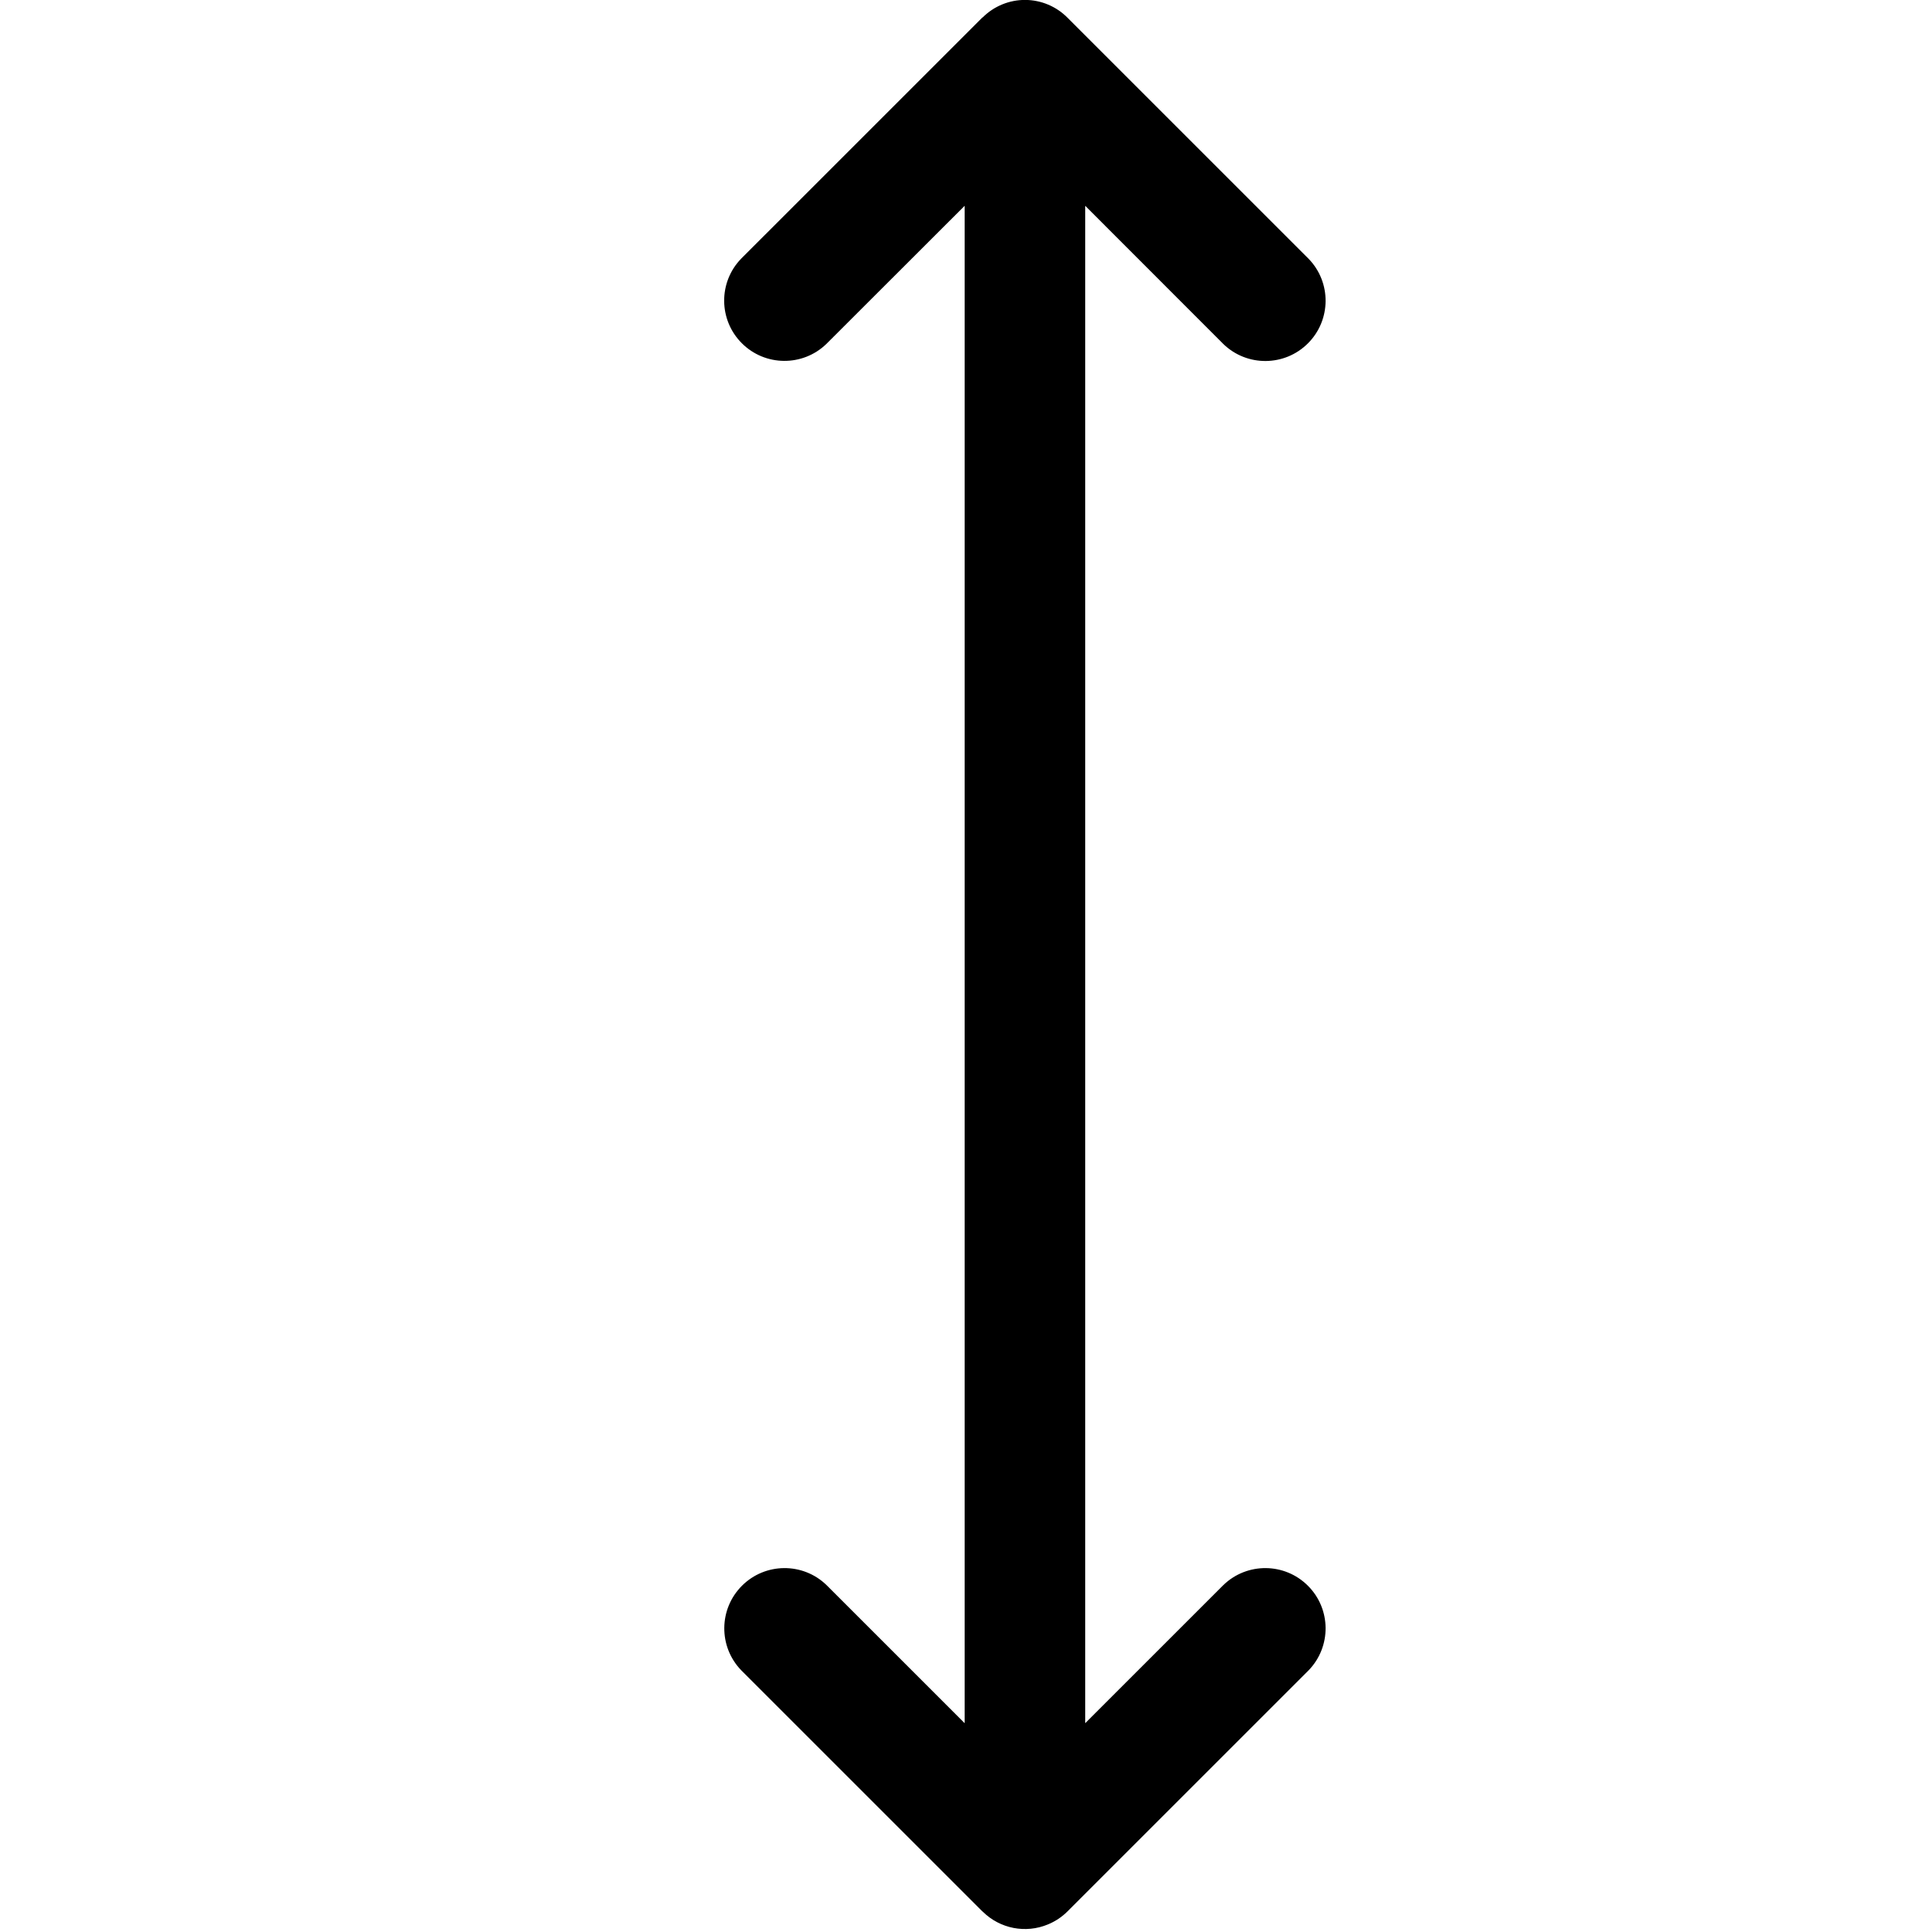
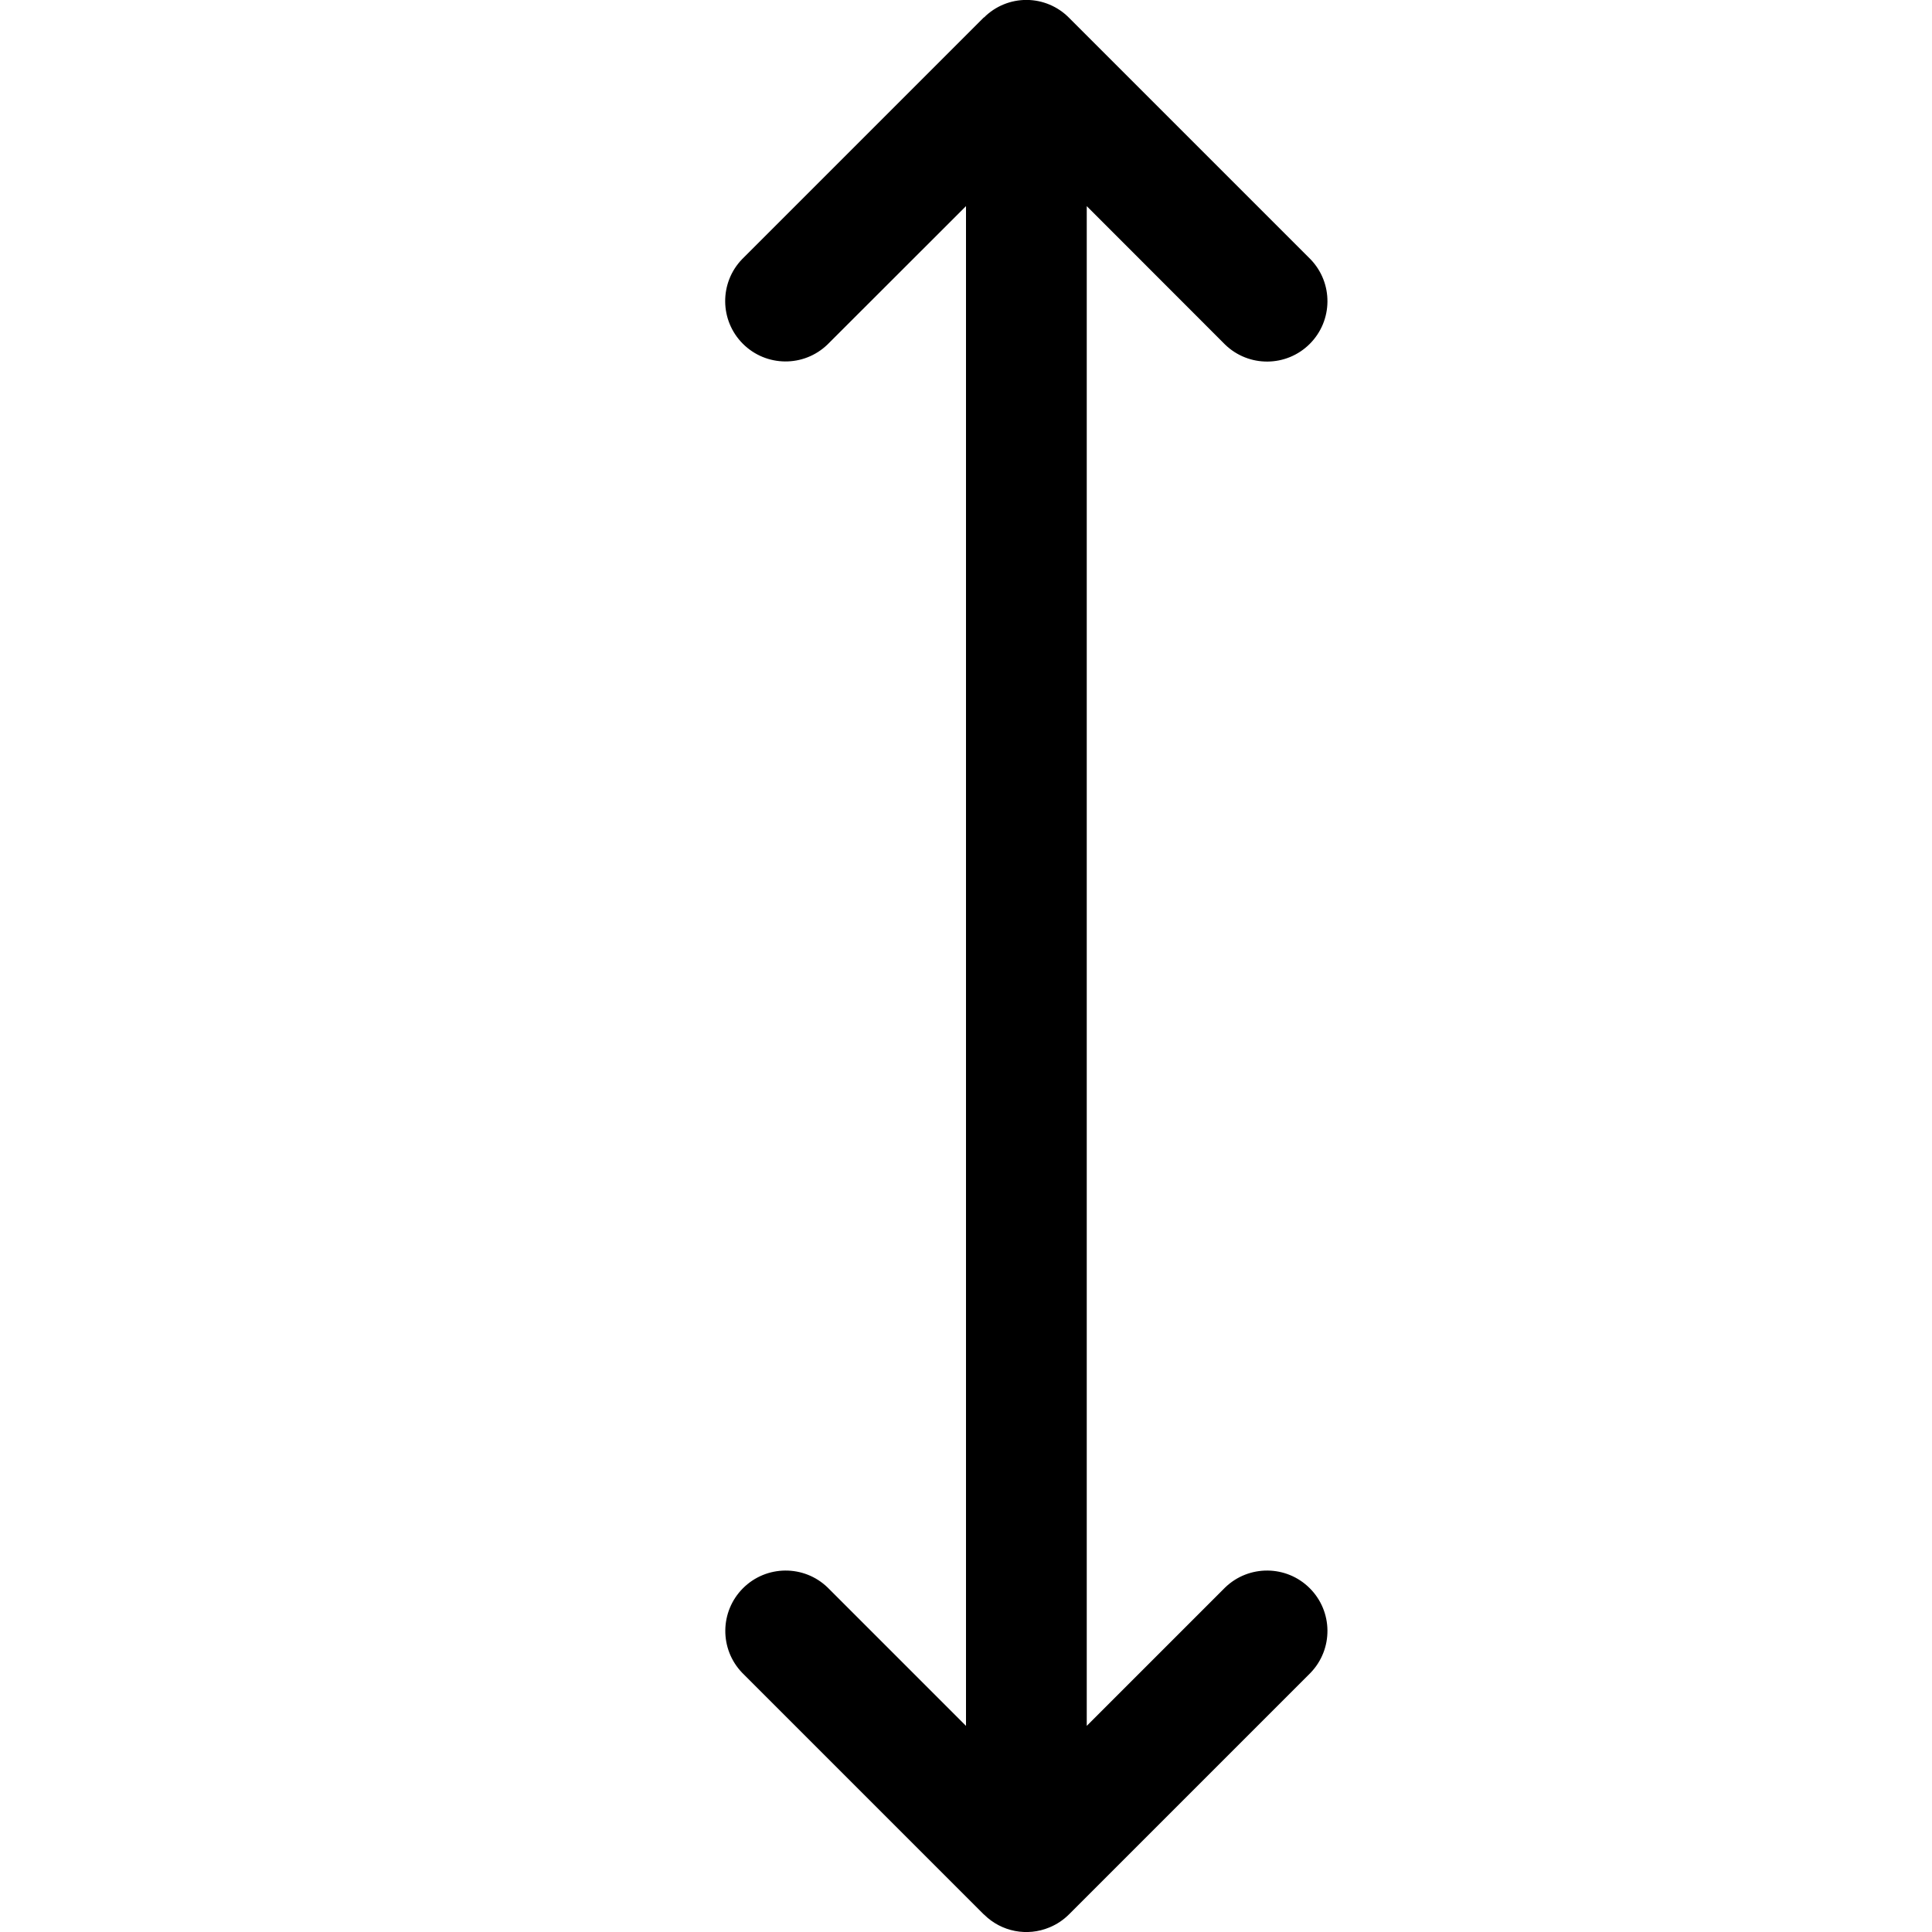
- <svg xmlns="http://www.w3.org/2000/svg" width="32" height="32.05">
+ <svg xmlns="http://www.w3.org/2000/svg" viewBox="0 0 32 32" fill="currentColor">
  <path d="M20.292 5.708a1 1 0 001.414-1.414l-4-4A.992.992 0 0016.3.288l-.008.004-4 4a1 1 0 001.414 1.414L16 3.414v25.172l-2.292-2.292a1 1 0 00-1.414 1.414l4 4c.002.002.006.002.008.006a.992.992 0 001.08.21.99.99 0 00.324-.216l4-4a1 1 0 00-1.414-1.414L18 28.586V3.414l2.292 2.294z" />
</svg>
